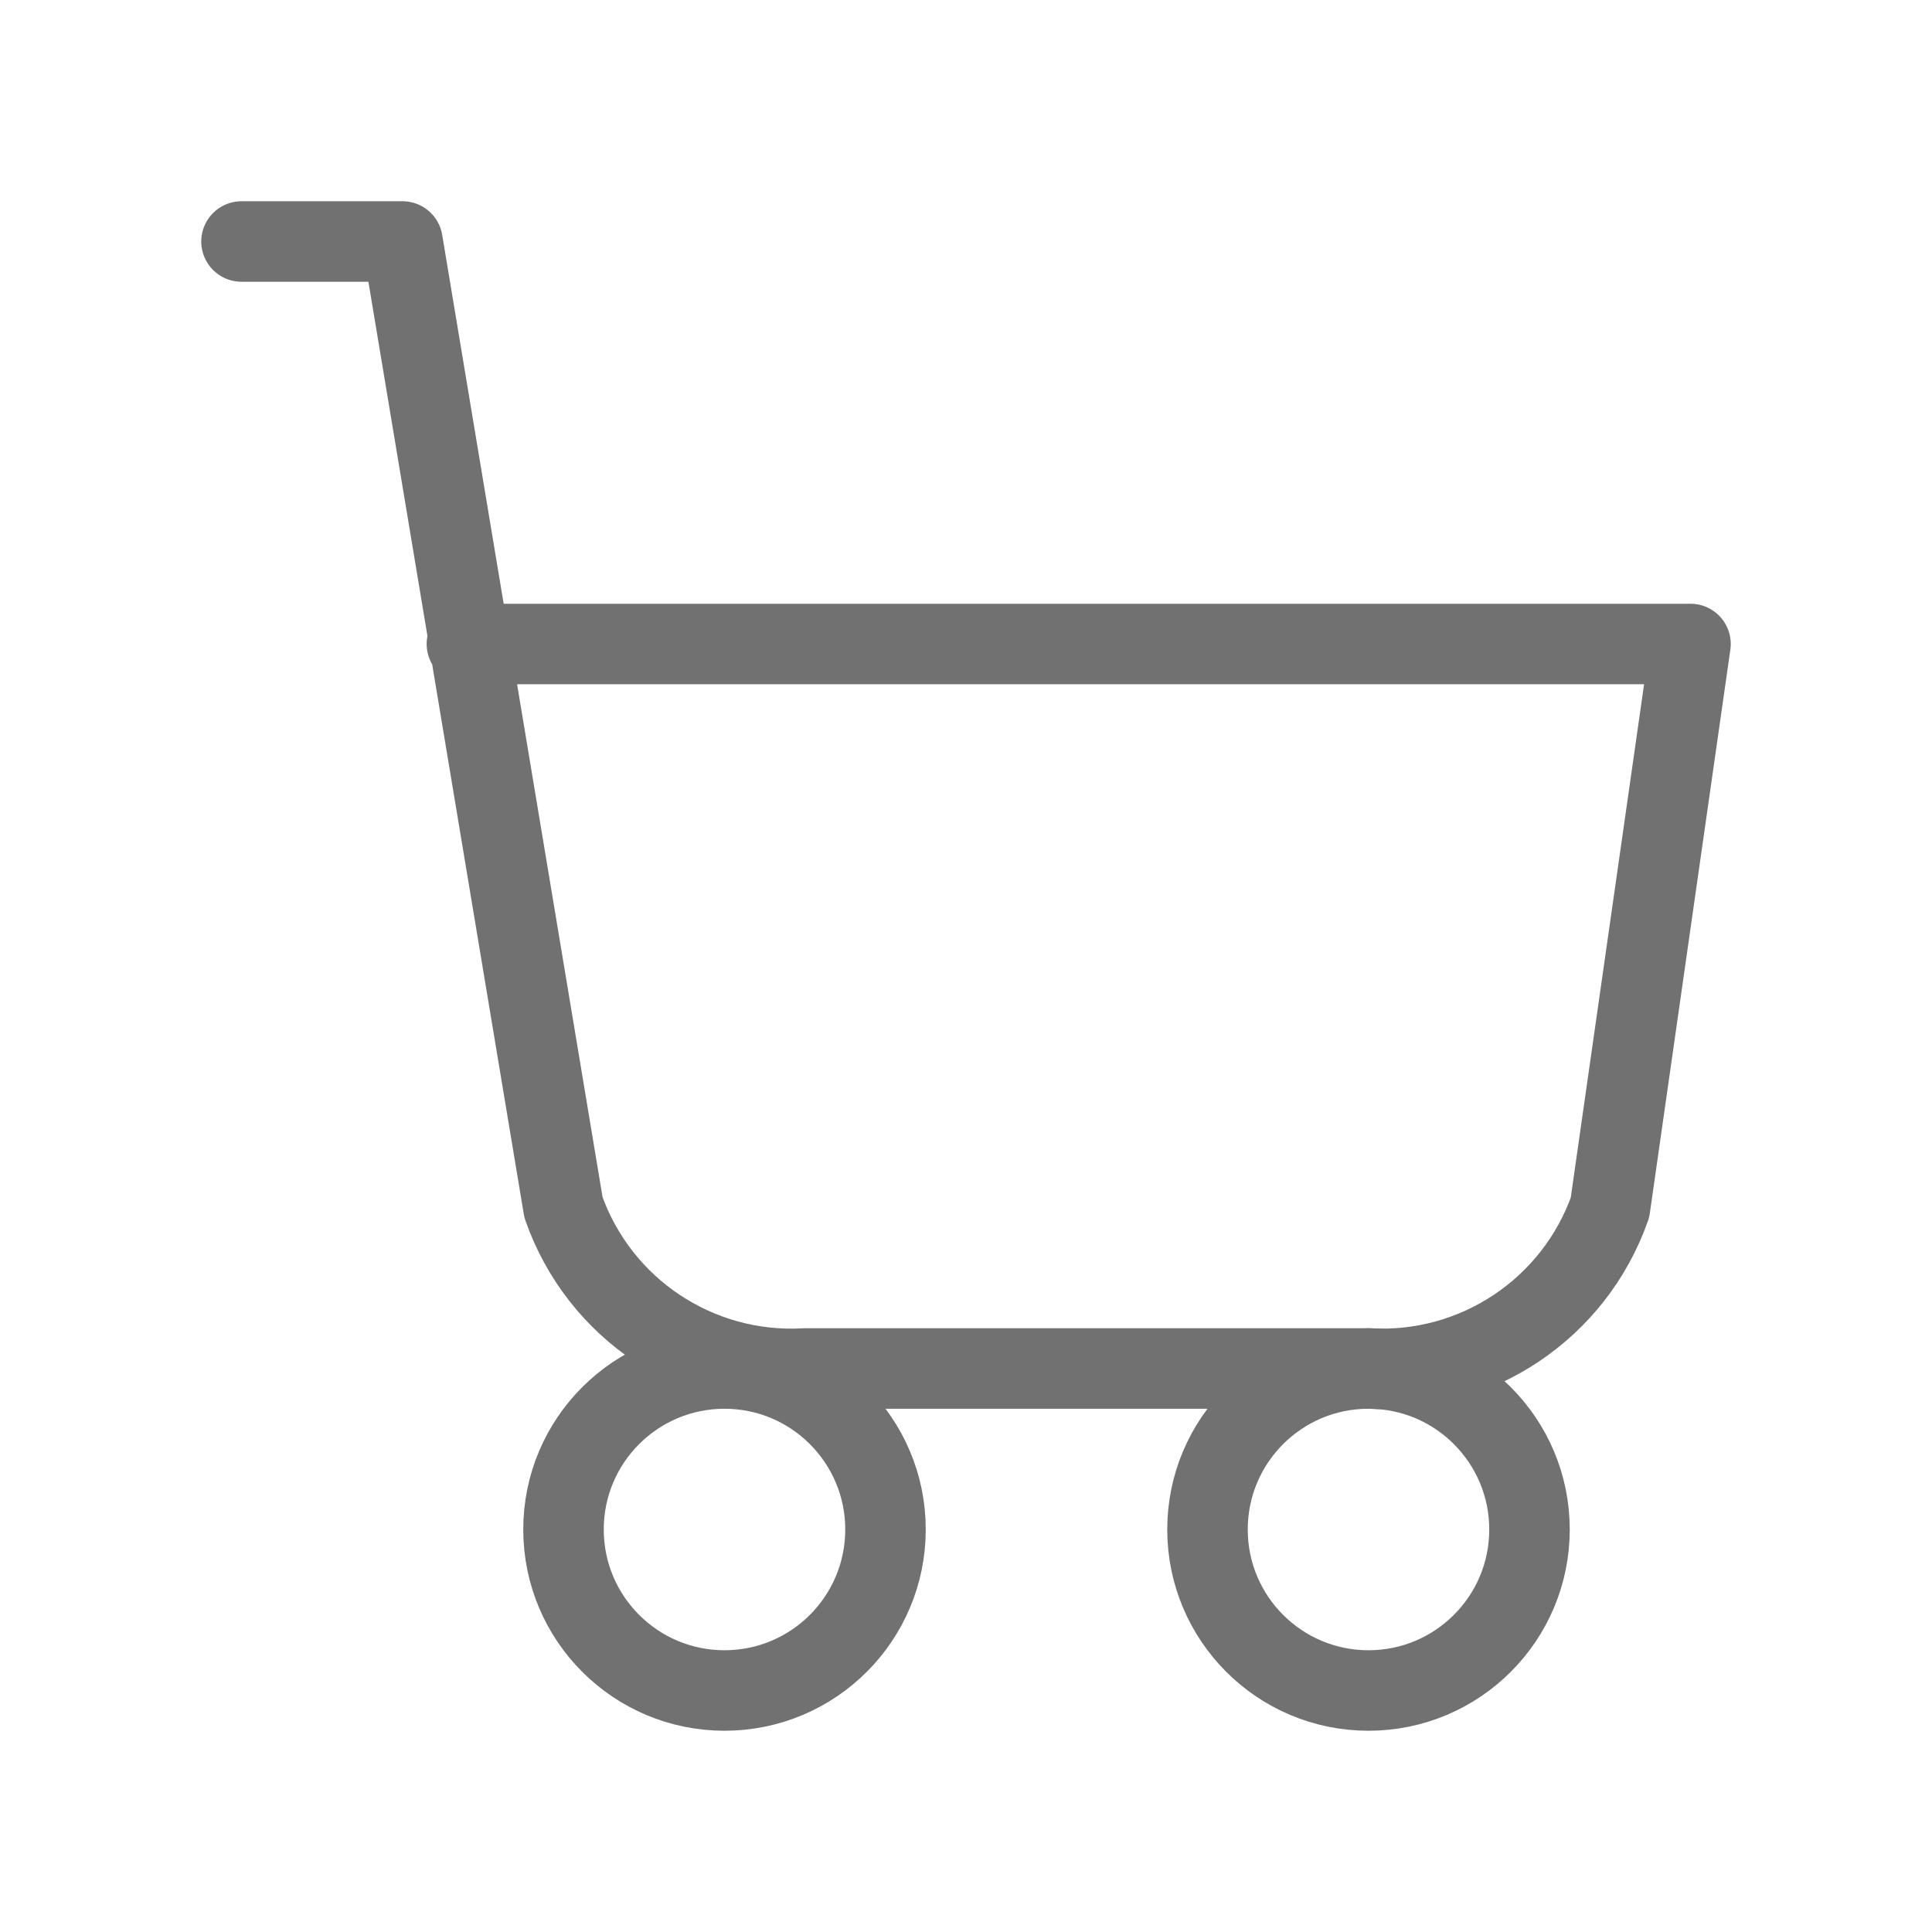
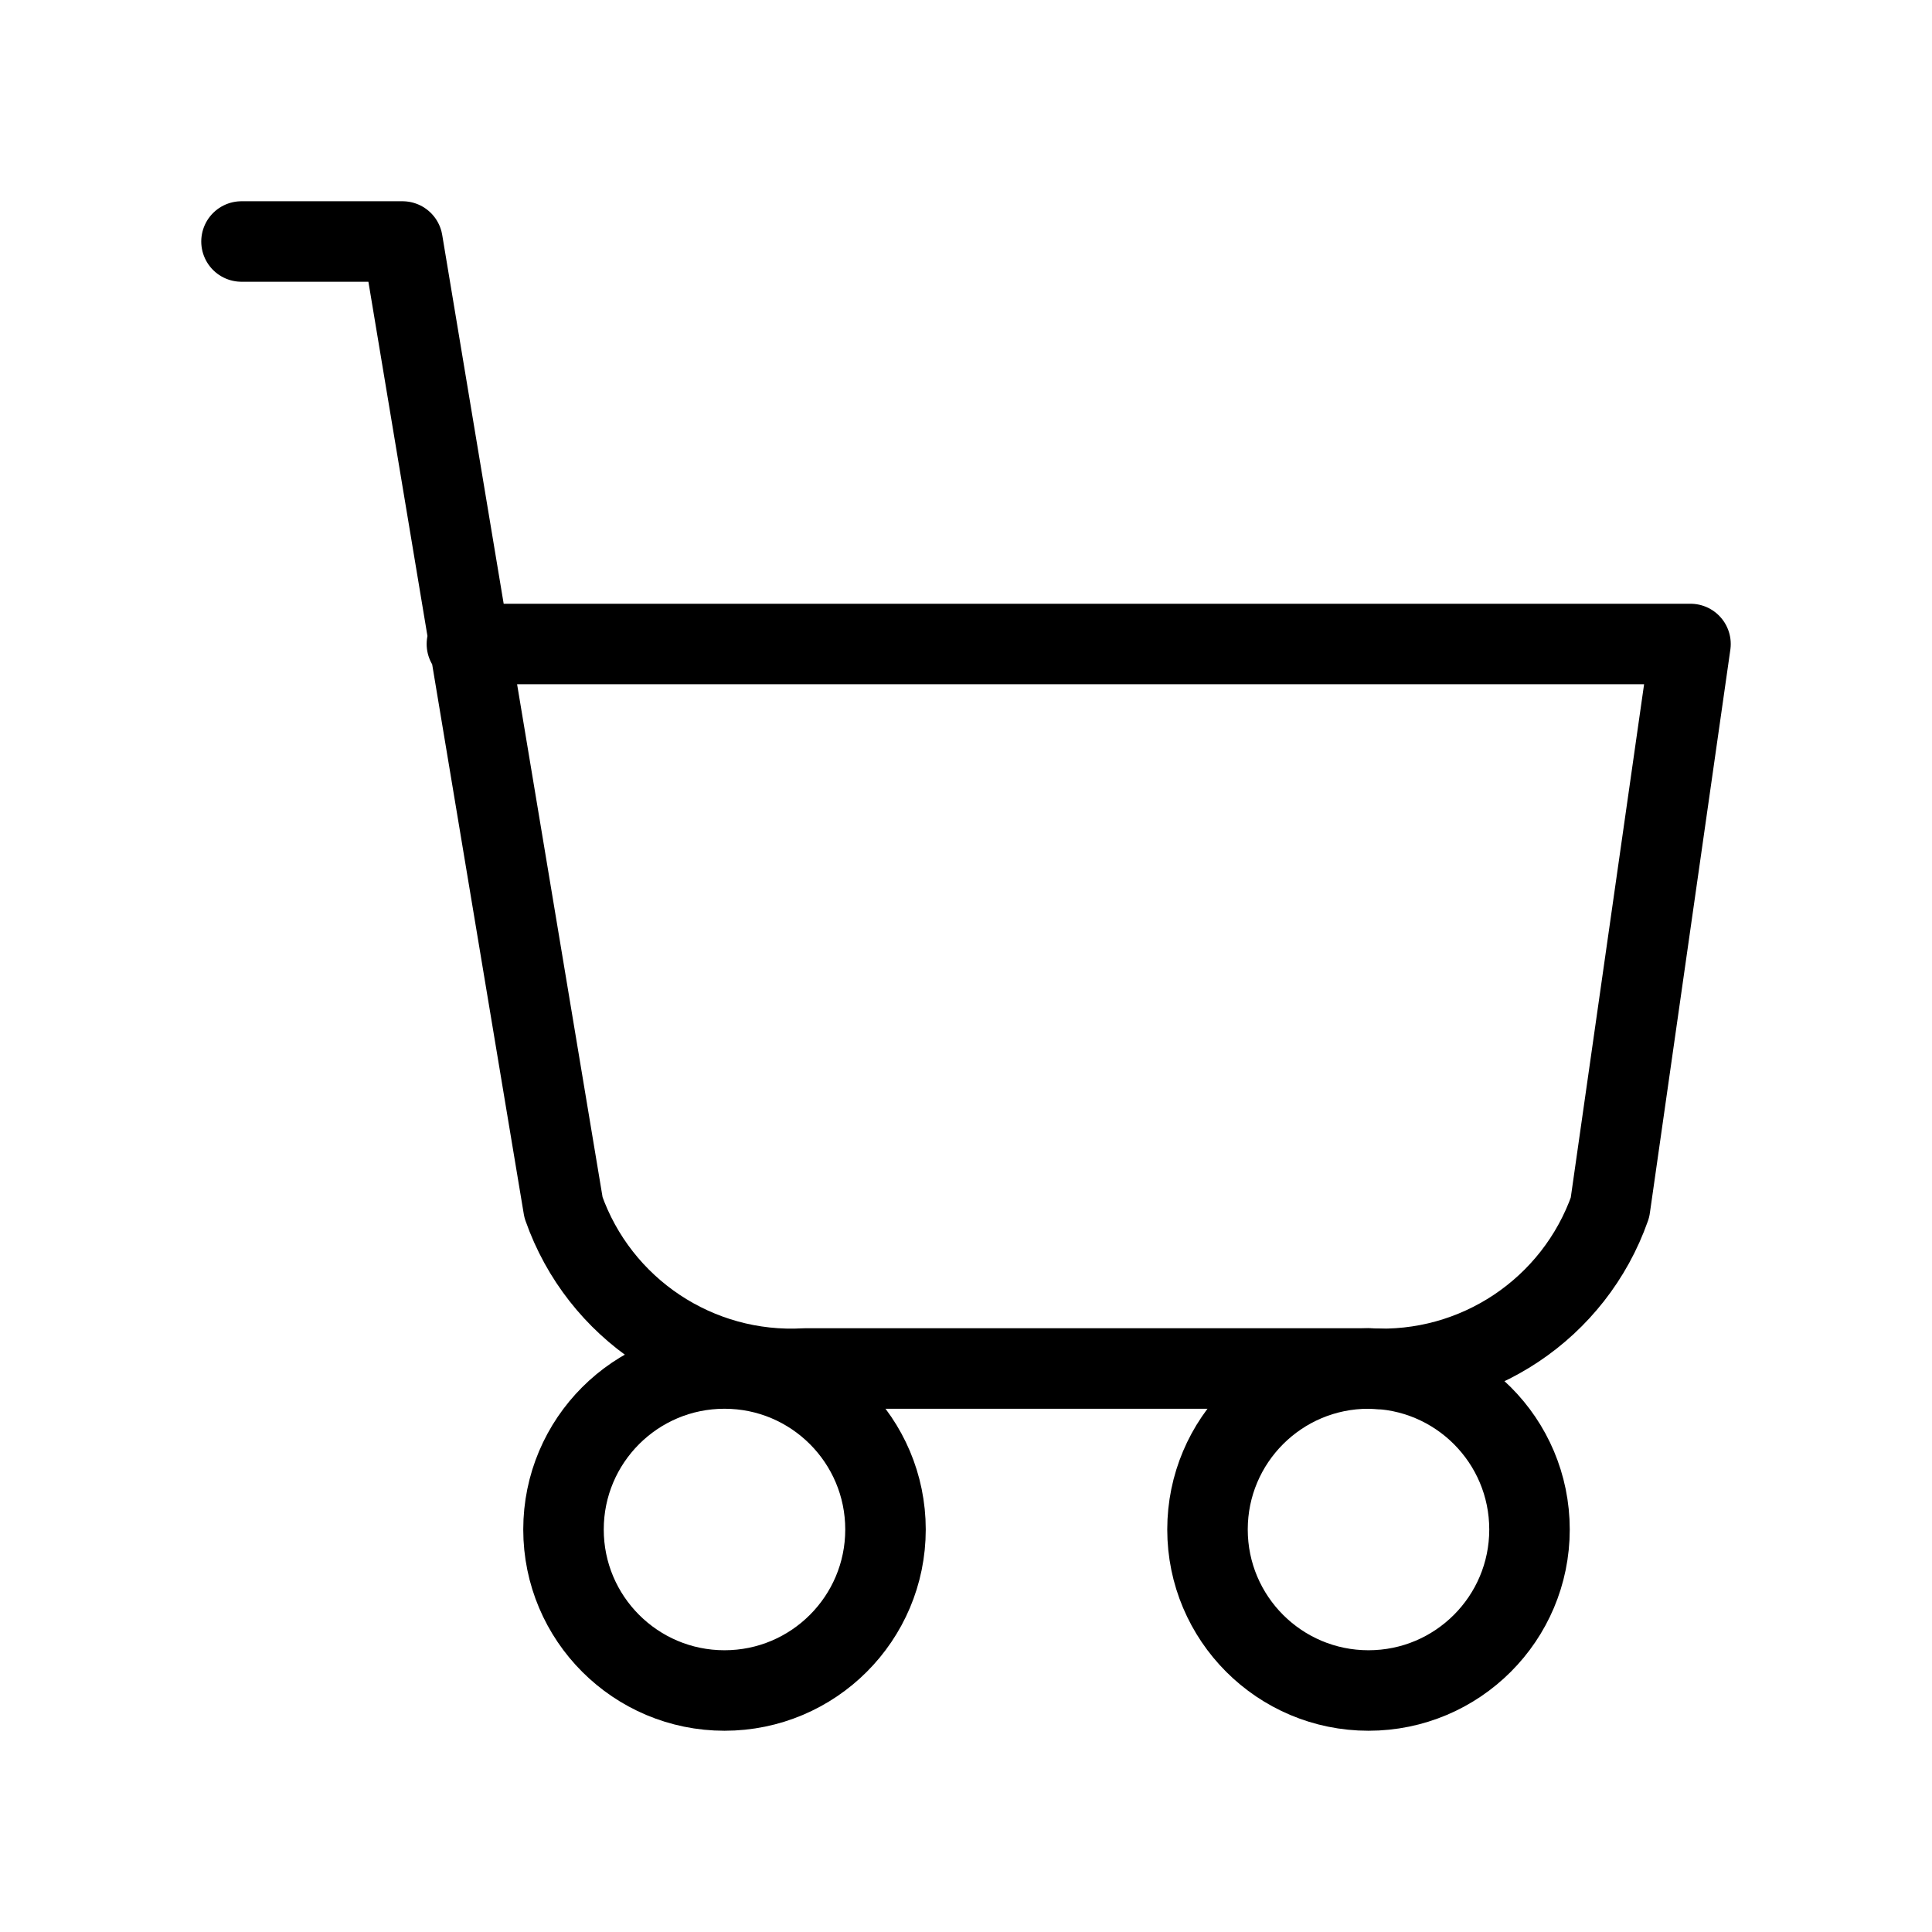
- <svg xmlns="http://www.w3.org/2000/svg" class="icon icon-tabler icon-tabler-shopping-cart" width="1.5rem" height="1.5rem" viewBox="0 0 24 24" stroke-width="1" stroke="#717171" fill="none" stroke-linecap="round" stroke-linejoin="round">
+ <svg xmlns="http://www.w3.org/2000/svg" class="icon icon-tabler icon-tabler-shopping-cart" width="1.5rem" height="1.5rem" viewBox="0 0 24 24" stroke-width="1" stroke="#000000" fill="none" stroke-linecap="round" stroke-linejoin="round">
  <path stroke="none" d="M0 0h24v24H0z" />
  <circle cx="9" cy="19" r="2" />
  <circle cx="17" cy="19" r="2" />
  <path d="M3 3h2l2 12a3 3 0 0 0 3 2h7a3 3 0 0 0 3 -2l1 -7h-15.2" />
</svg>
